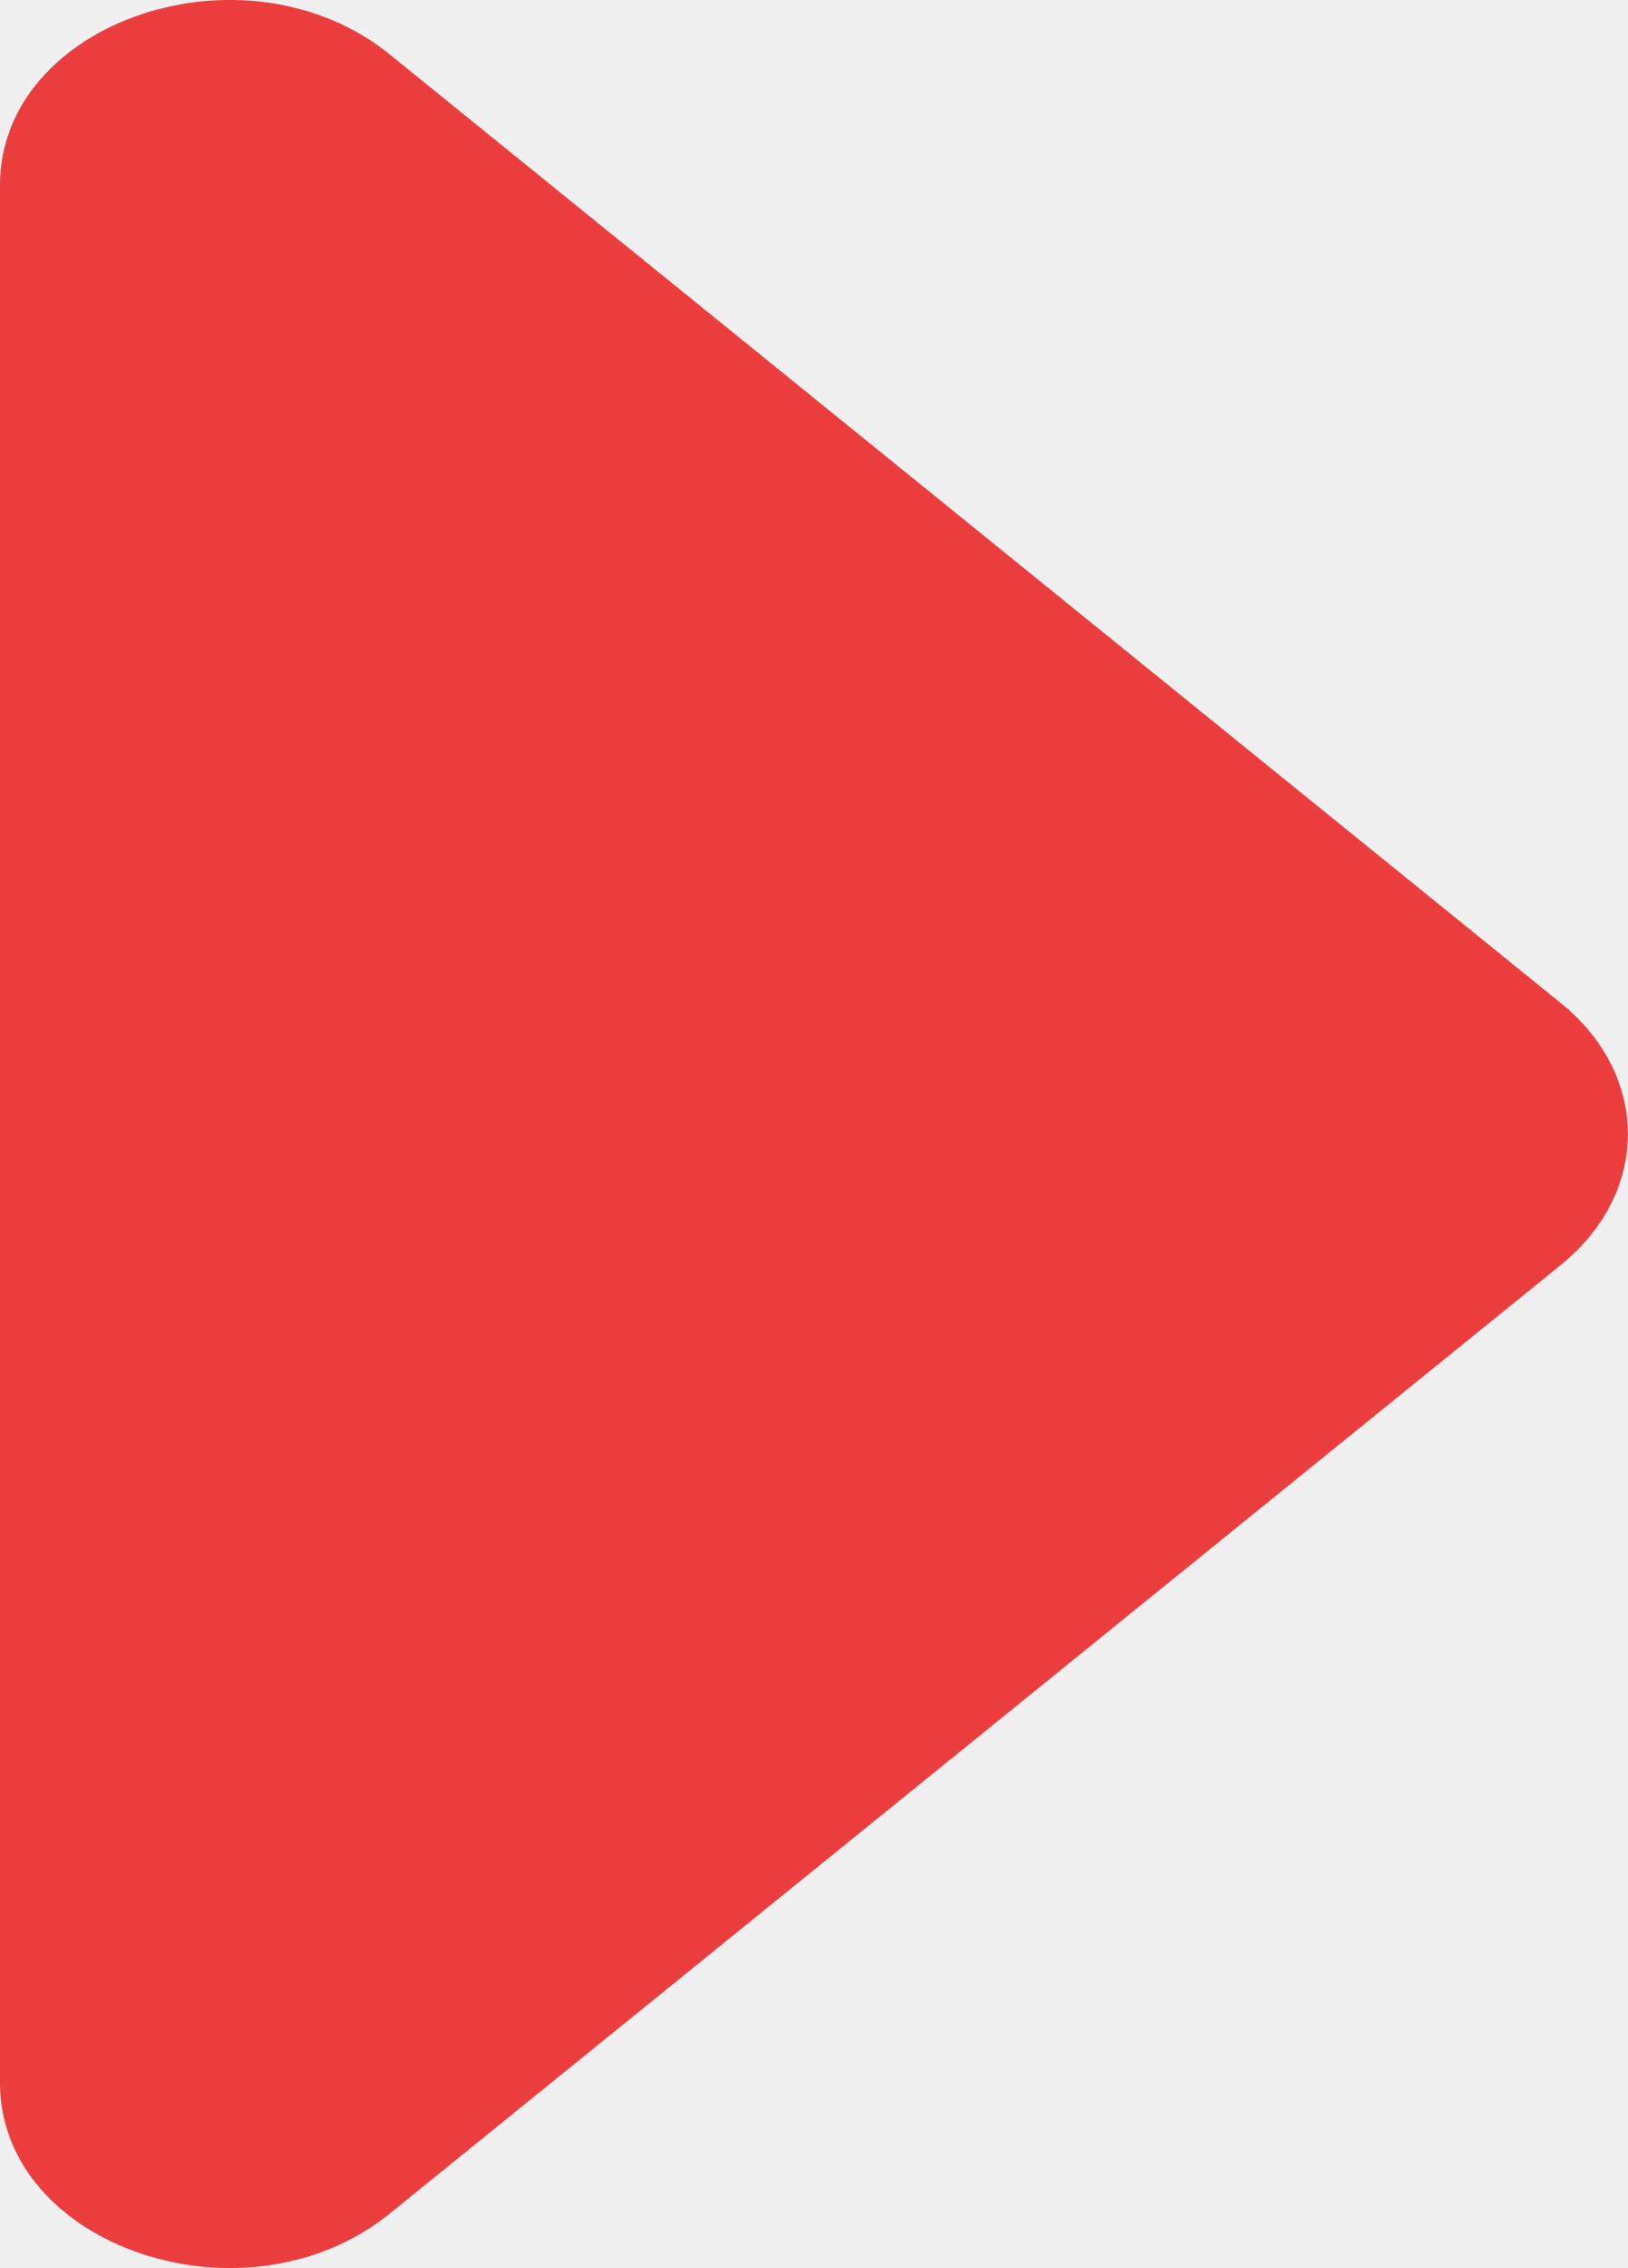
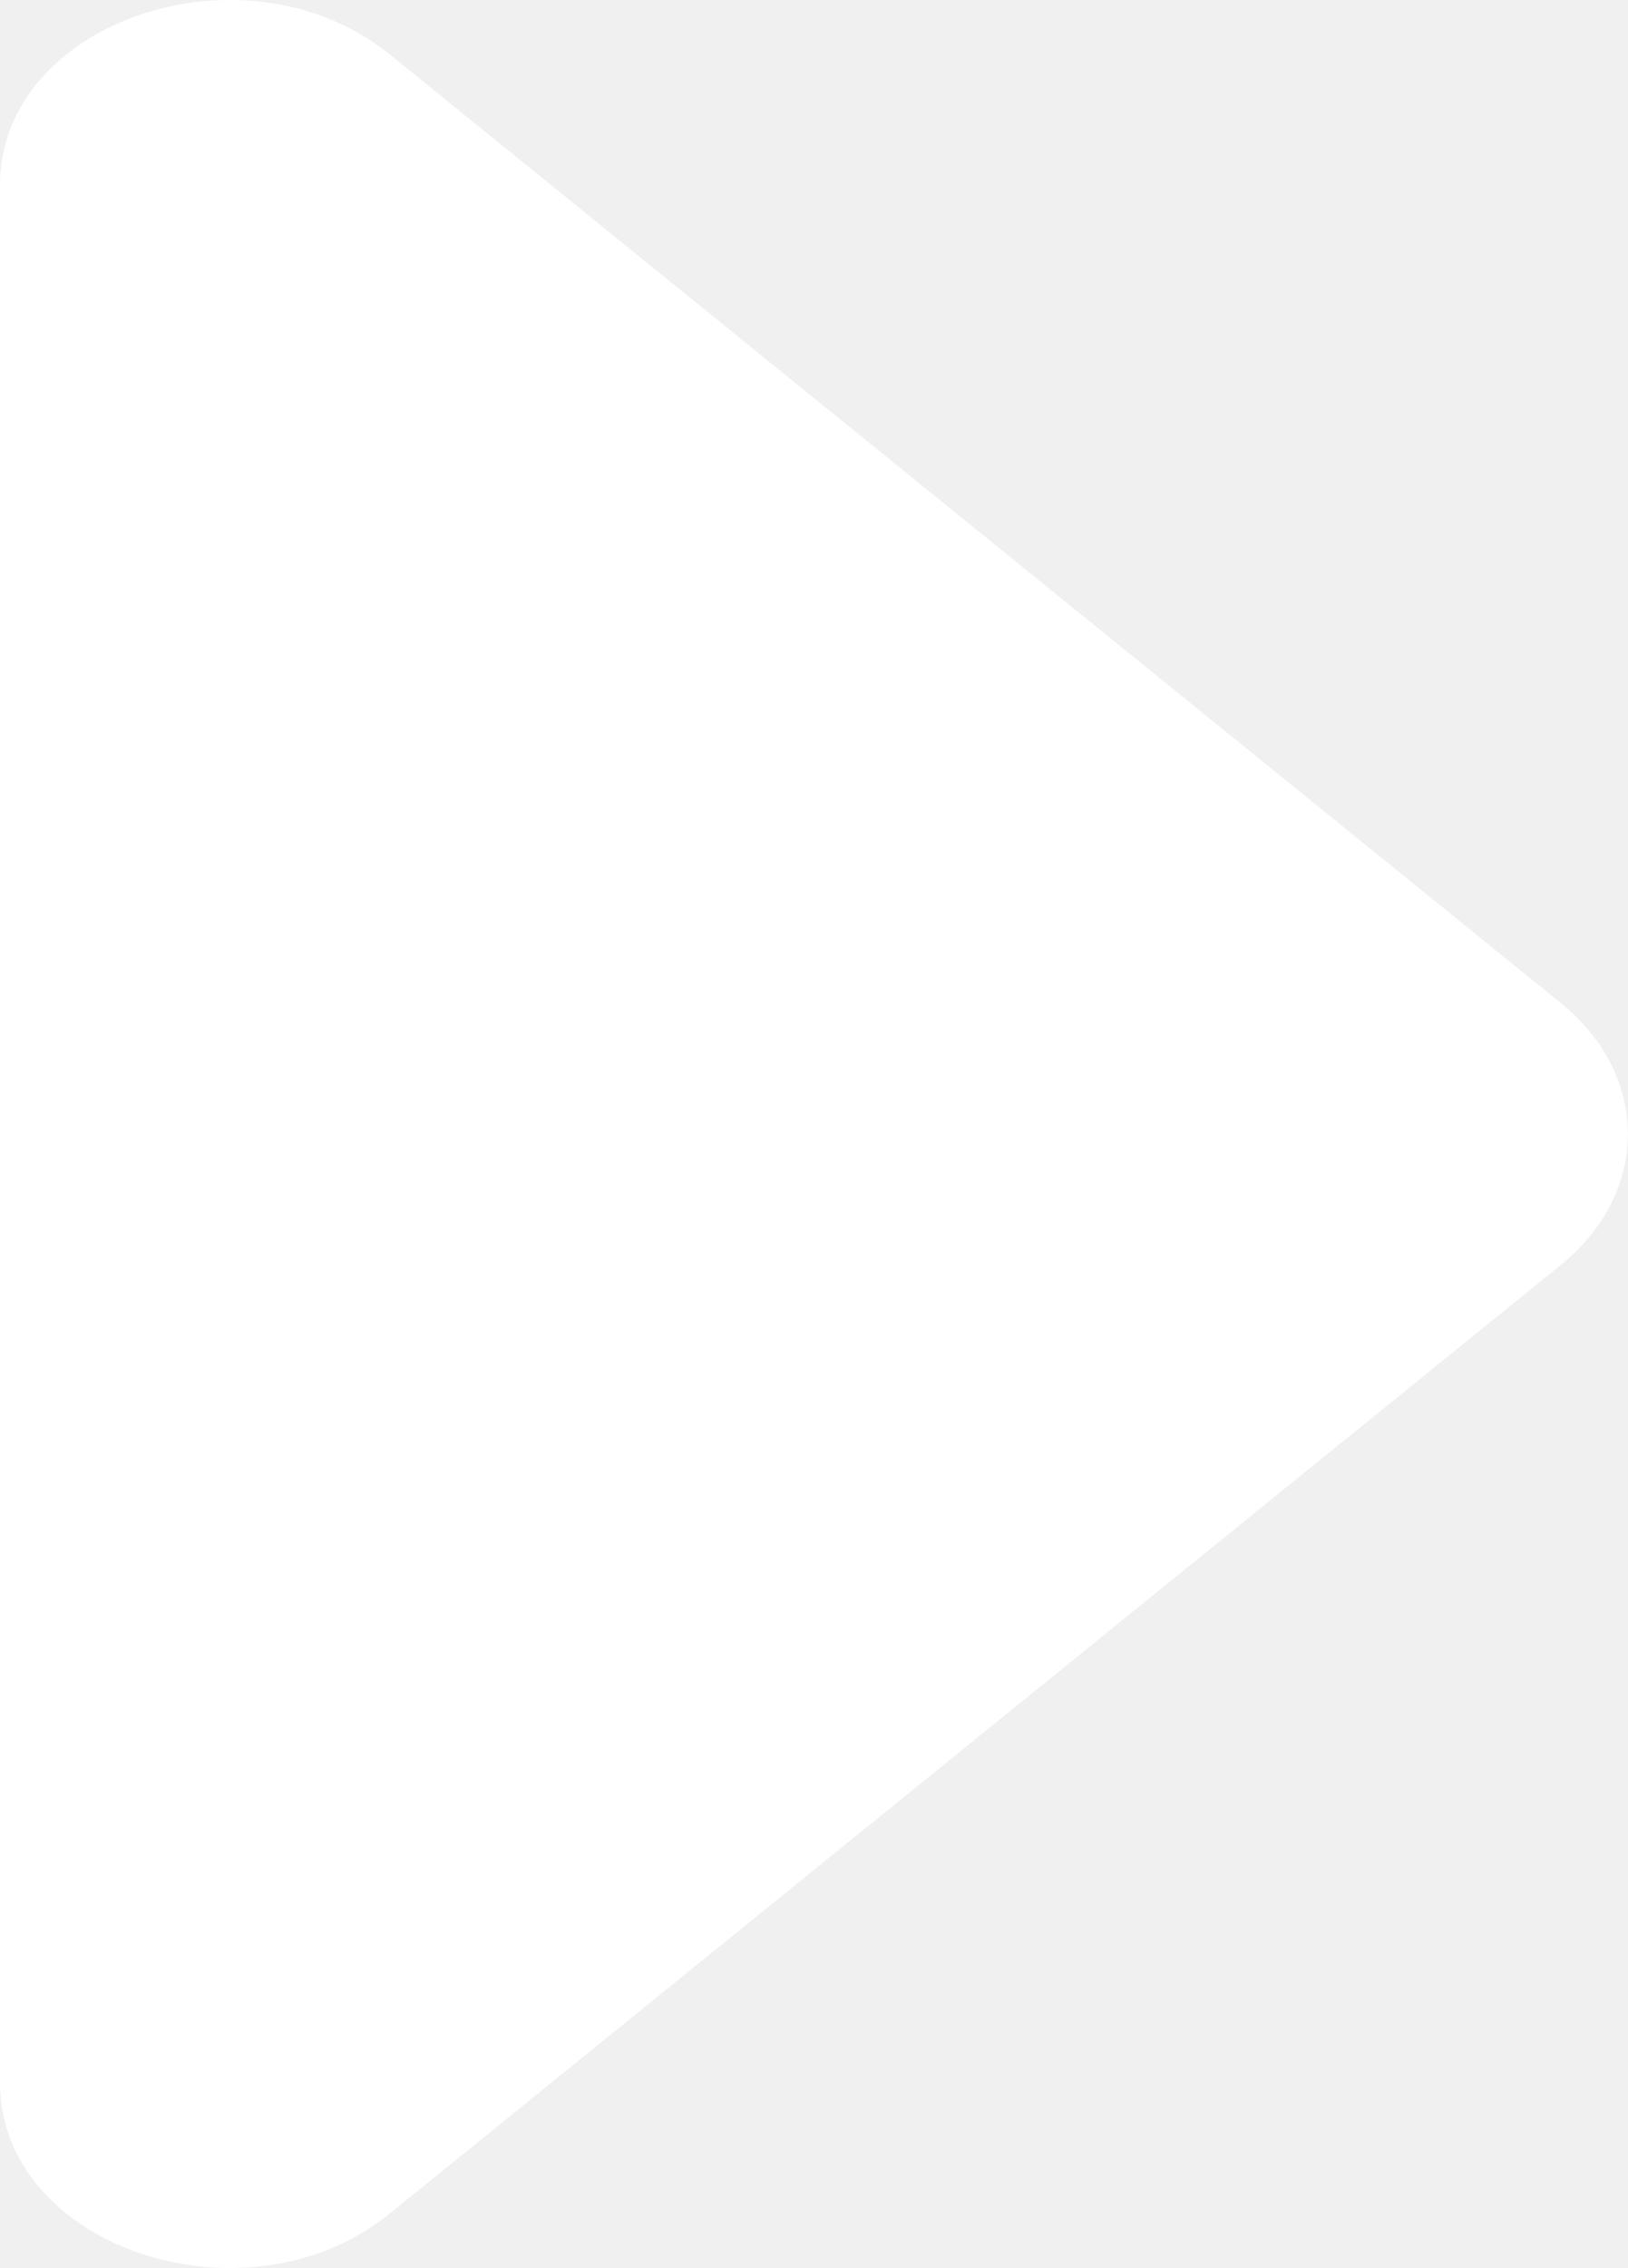
<svg xmlns="http://www.w3.org/2000/svg" width="28" height="39" viewBox="0 0 28 39" fill="none">
-   <path d="M26.849 17.251C28.384 18.493 28.384 20.507 26.849 21.749L6.706 38.062C4.231 40.066 -3.09704e-07 38.647 -2.86994e-07 35.813L-2.55423e-08 3.187C-2.83203e-09 0.353 4.231 -1.066 6.706 0.938L26.849 17.251Z" fill="#EB3D3D" />
+   <path d="M26.849 17.251C28.384 18.493 28.384 20.507 26.849 21.749L6.706 38.062C4.231 40.066 -3.09704e-07 38.647 -2.86994e-07 35.813L-2.55423e-08 3.187C-2.83203e-09 0.353 4.231 -1.066 6.706 0.938L26.849 17.251Z" fill="#FFF" />
</svg>
